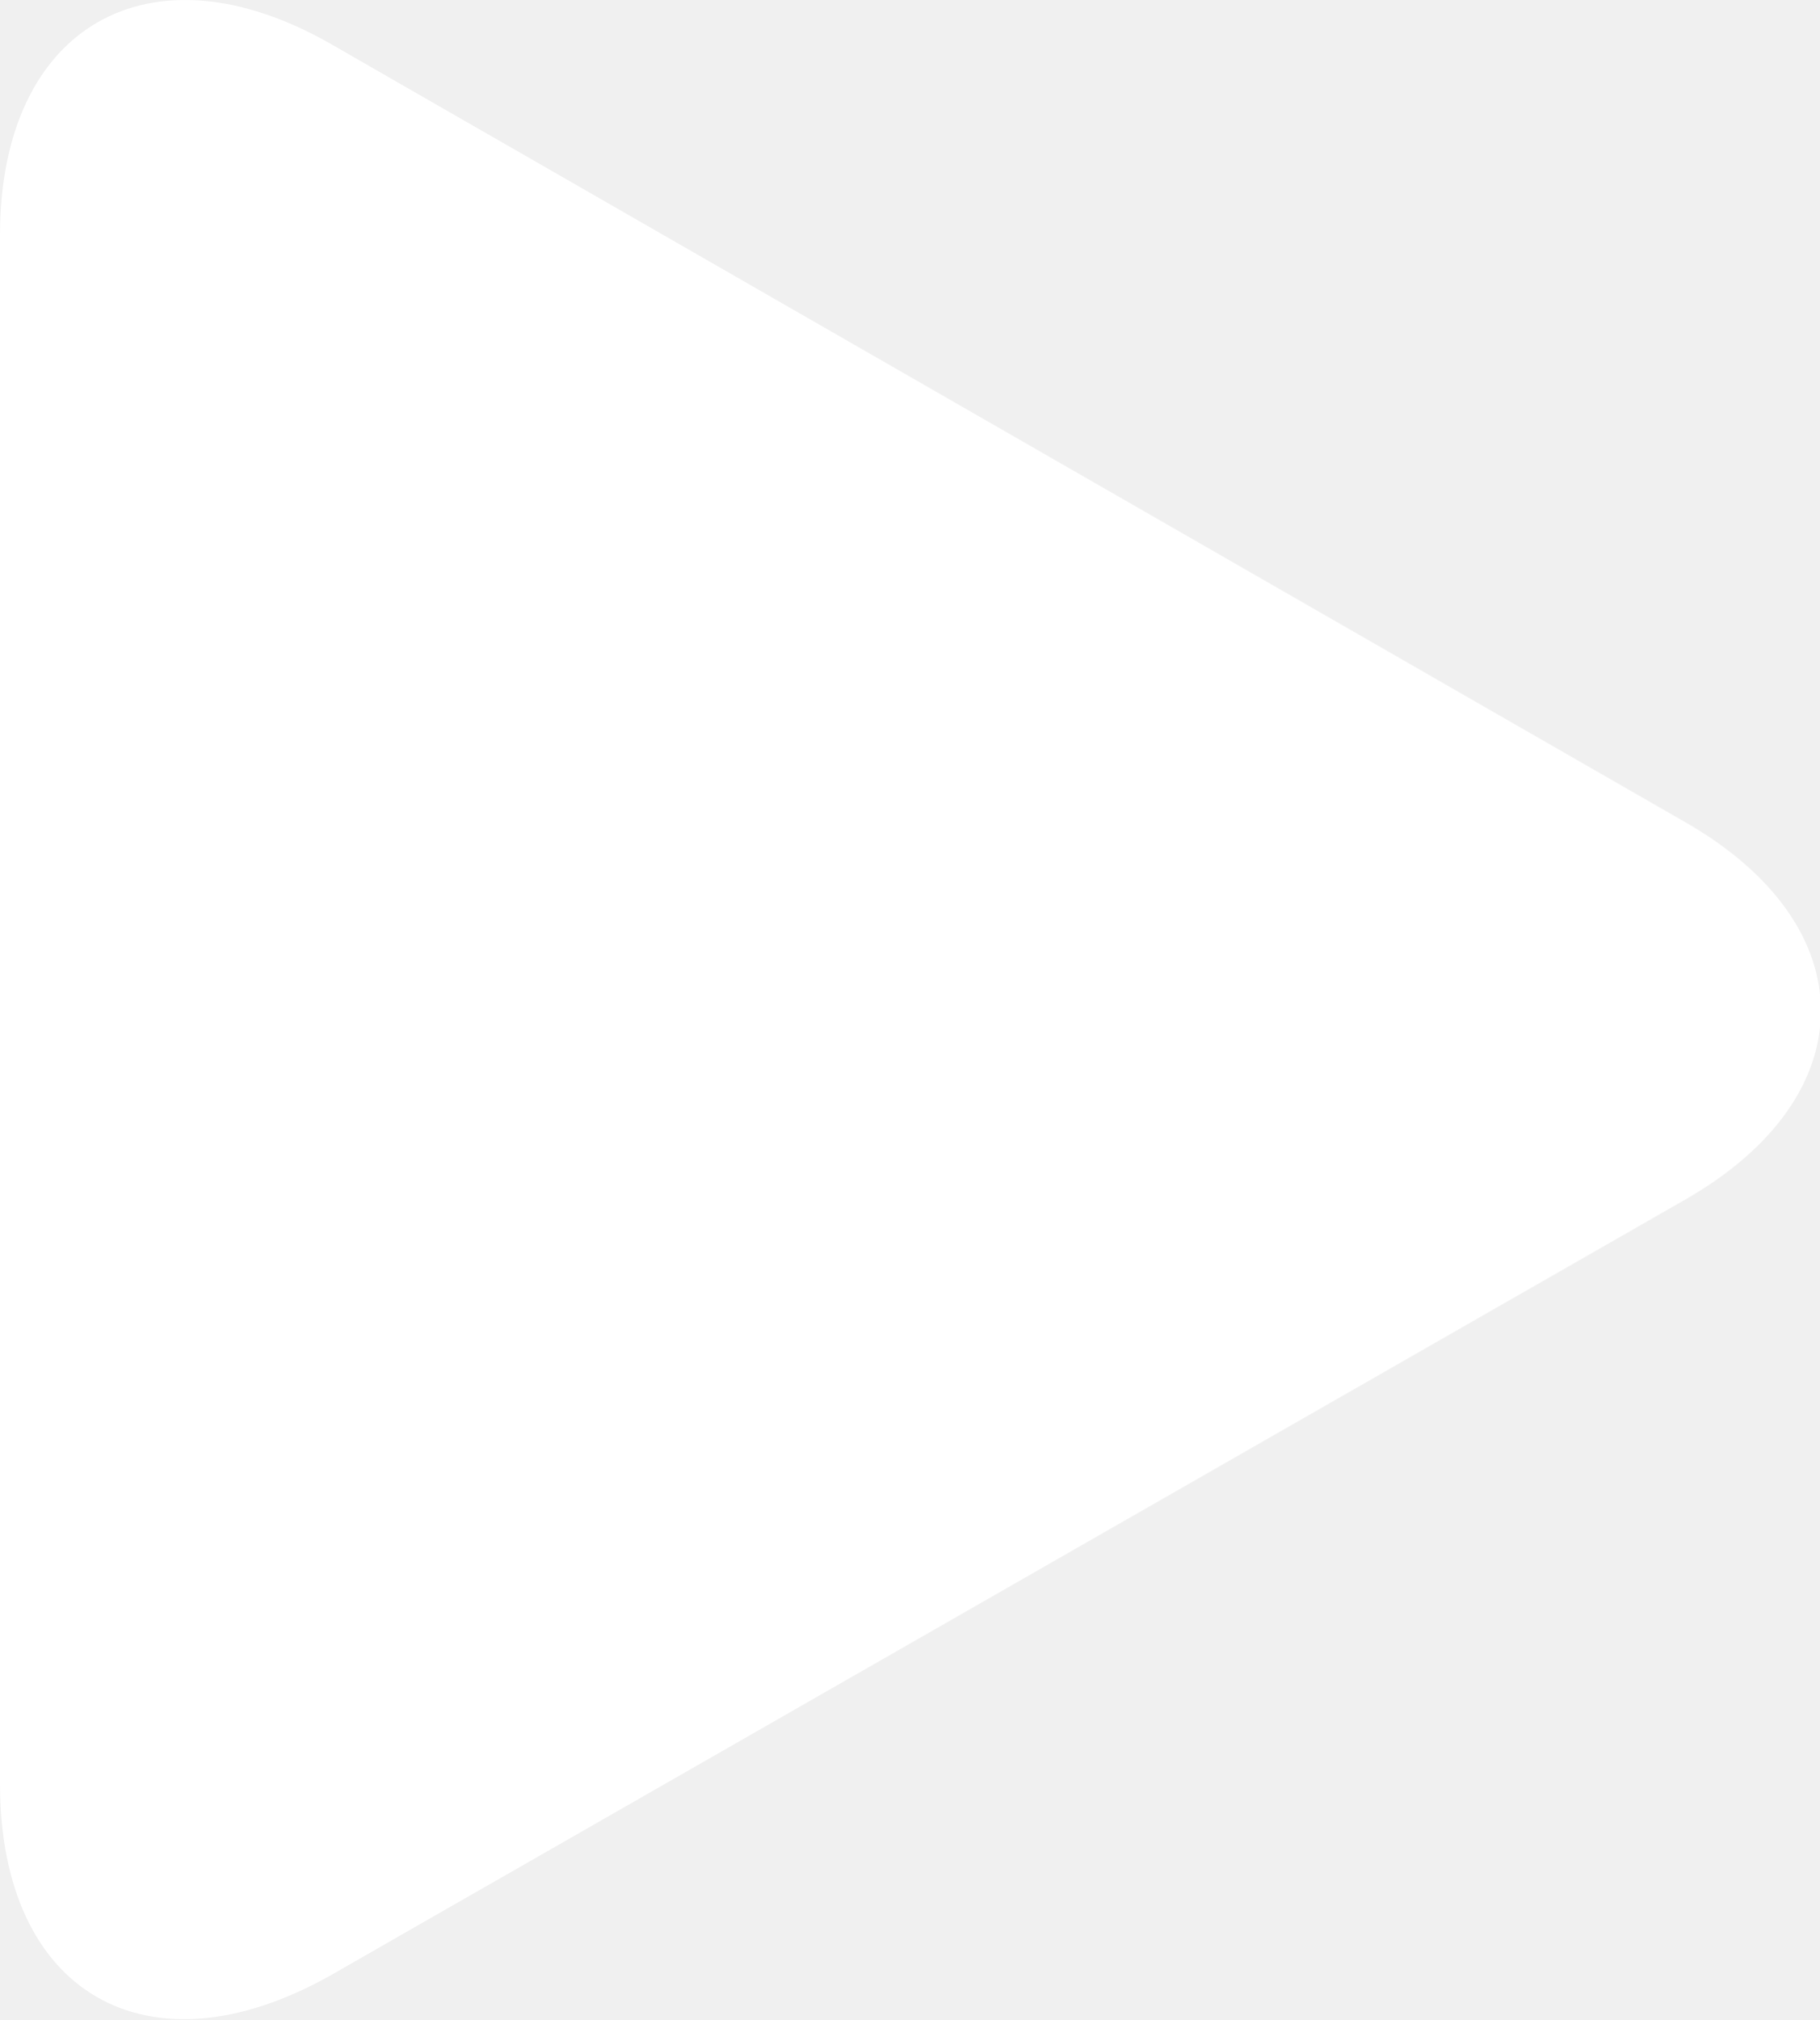
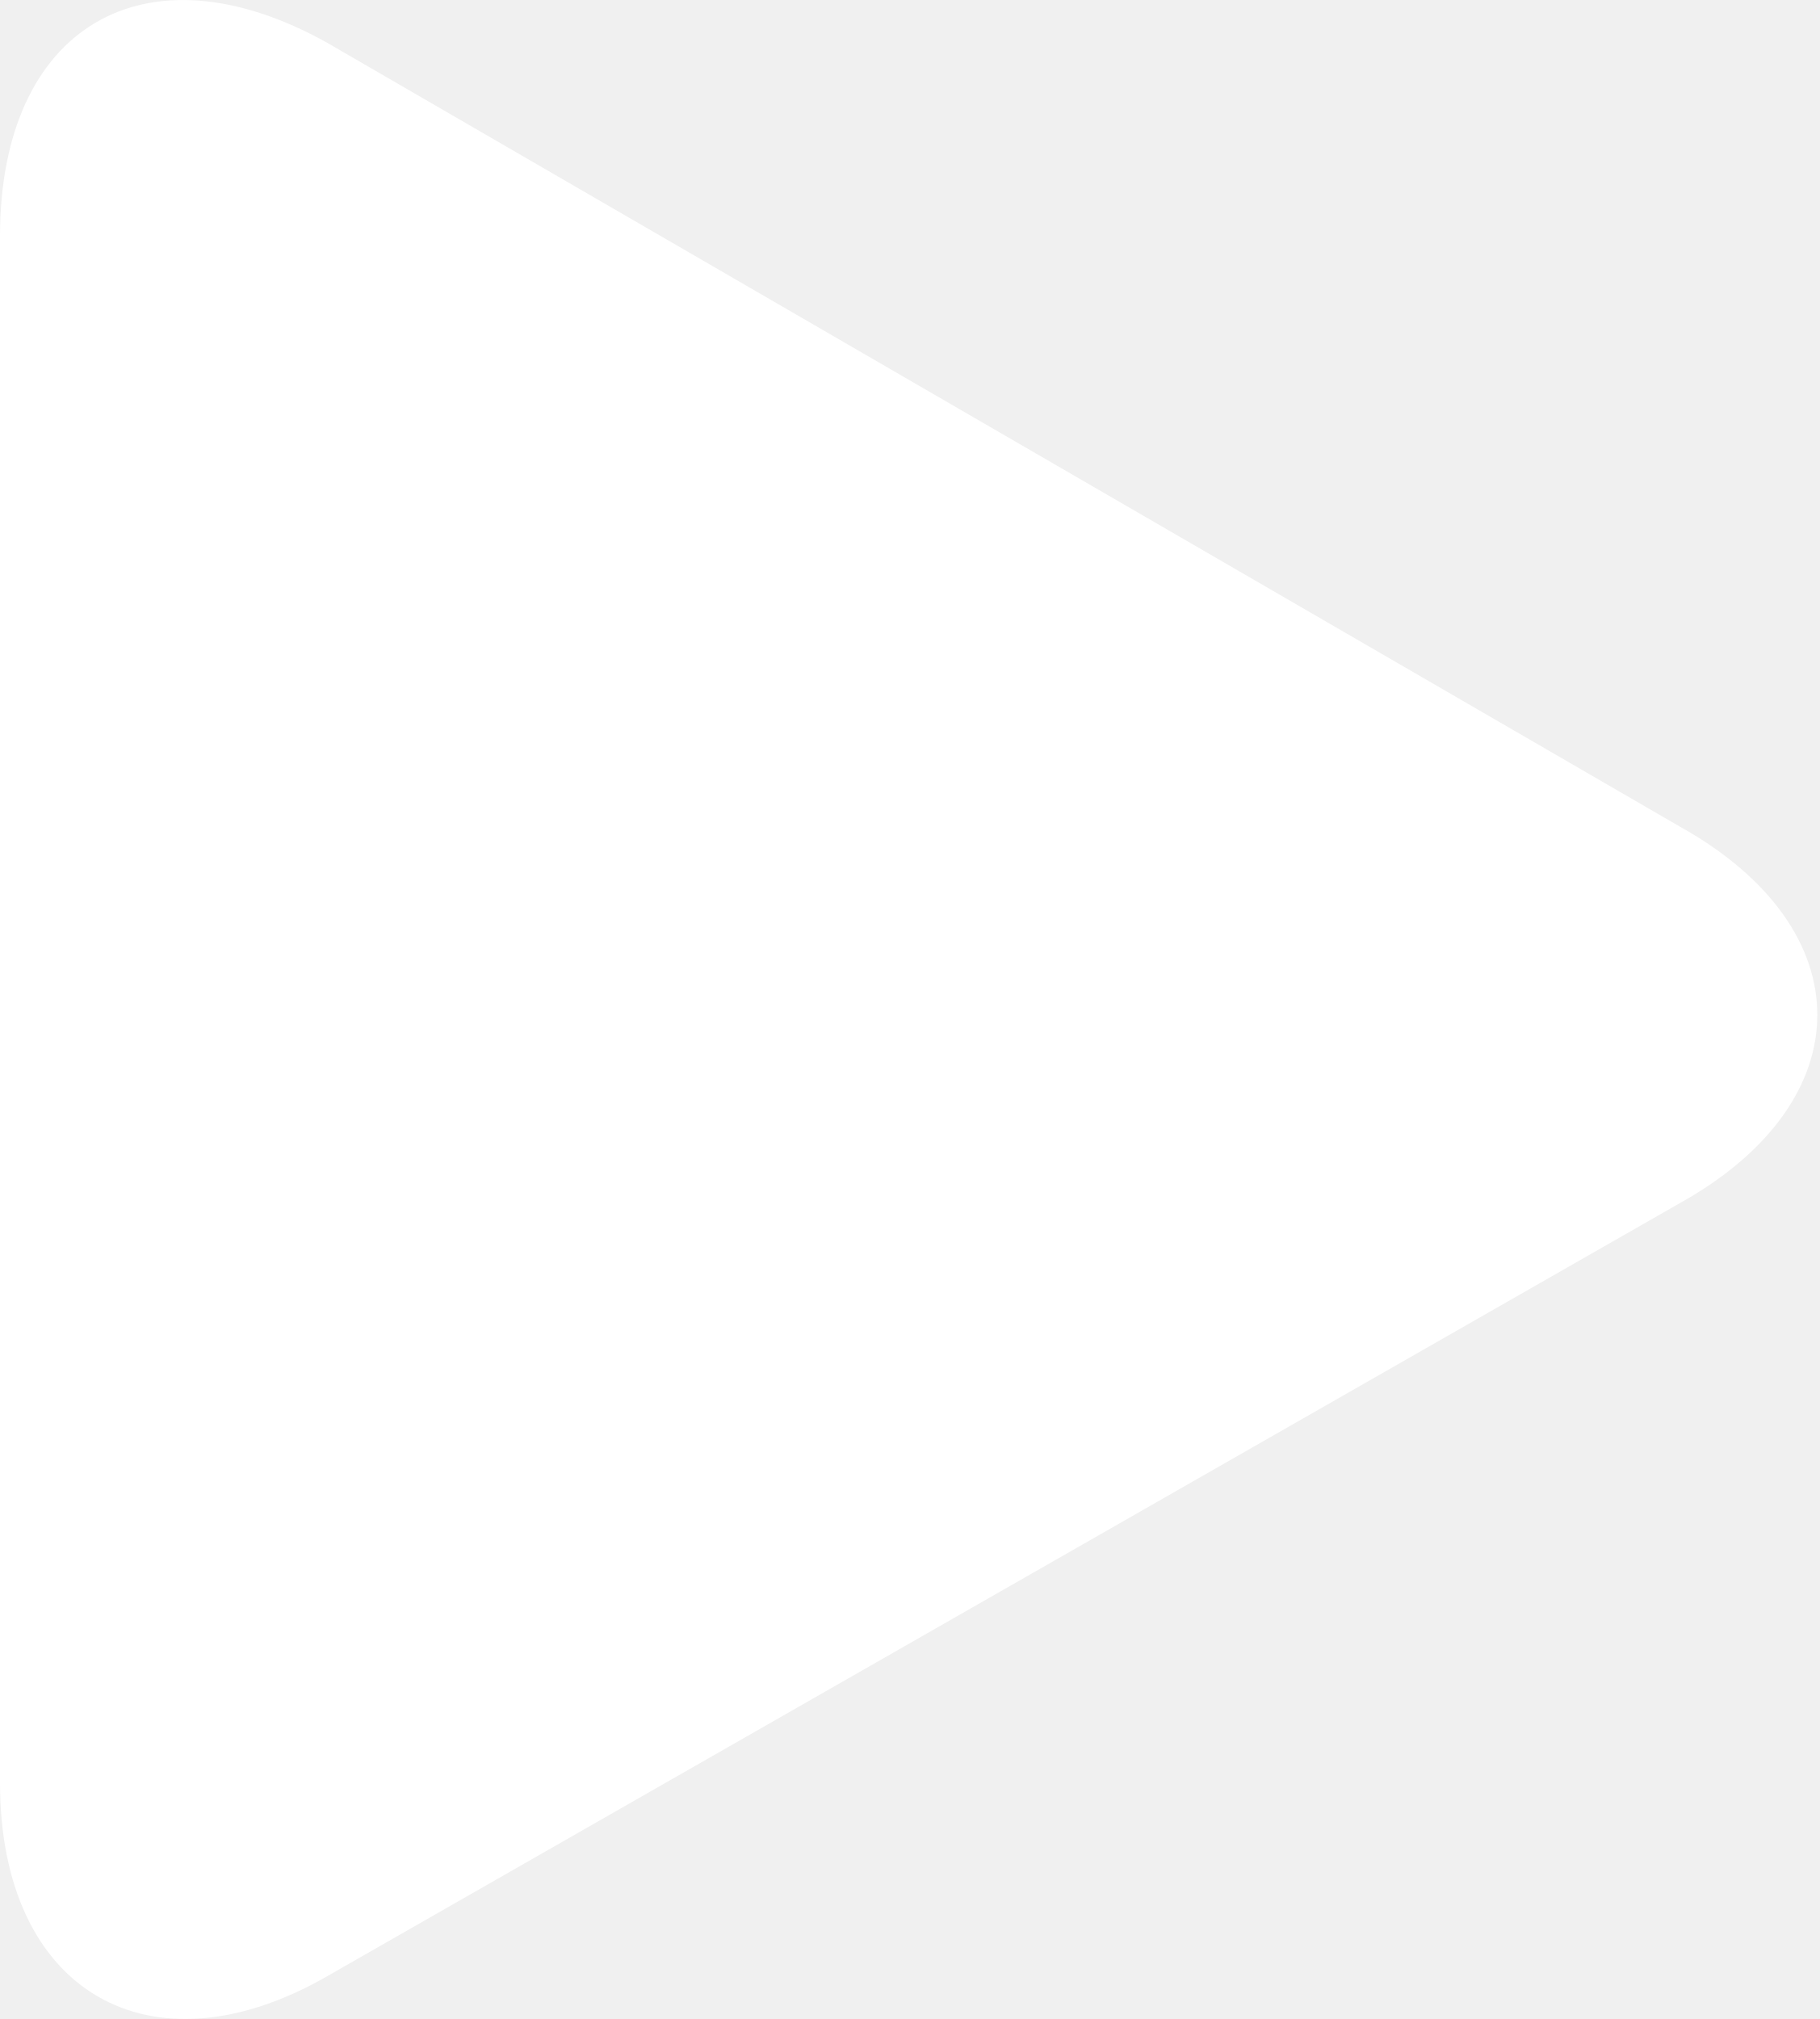
- <svg xmlns="http://www.w3.org/2000/svg" version="1.1" id="Layer_1" x="0px" y="0px" viewBox="0 0 70.4 78.1" style="enable-background:new 0 0 70.4 78.1;" xml:space="preserve">
+ <svg xmlns="http://www.w3.org/2000/svg" version="1.1" id="Layer_1" x="0px" y="0px" viewBox="0 0 33.9 37.6" style="enable-background:new 0 0 33.9 37.6;" xml:space="preserve">
  <style type="text/css">
	.st0{fill:#FFFFFF;}
</style>
-   <path class="st0" d="M12.8,1.7C5.8-2.3,0,1,0,9.1V69c0,8.1,5.7,11.4,12.8,7.4l52.4-30c7-4,7-10.6,0-14.6L12.8,1.7z" />
+   <g>
+     <g id="Layer_1_00000032607815654872141700000005019457231033412784_">
+       <path class="st0" d="M6.1,0.8C2.7-1.1,0,0.5,0,4.4v28.8c0,3.9,2.8,5.5,6.1,3.6l25.2-14.4c3.4-1.9,3.4-5.1,0-7L6.1,0.8z" />
+     </g>
+   </g>
</svg>
